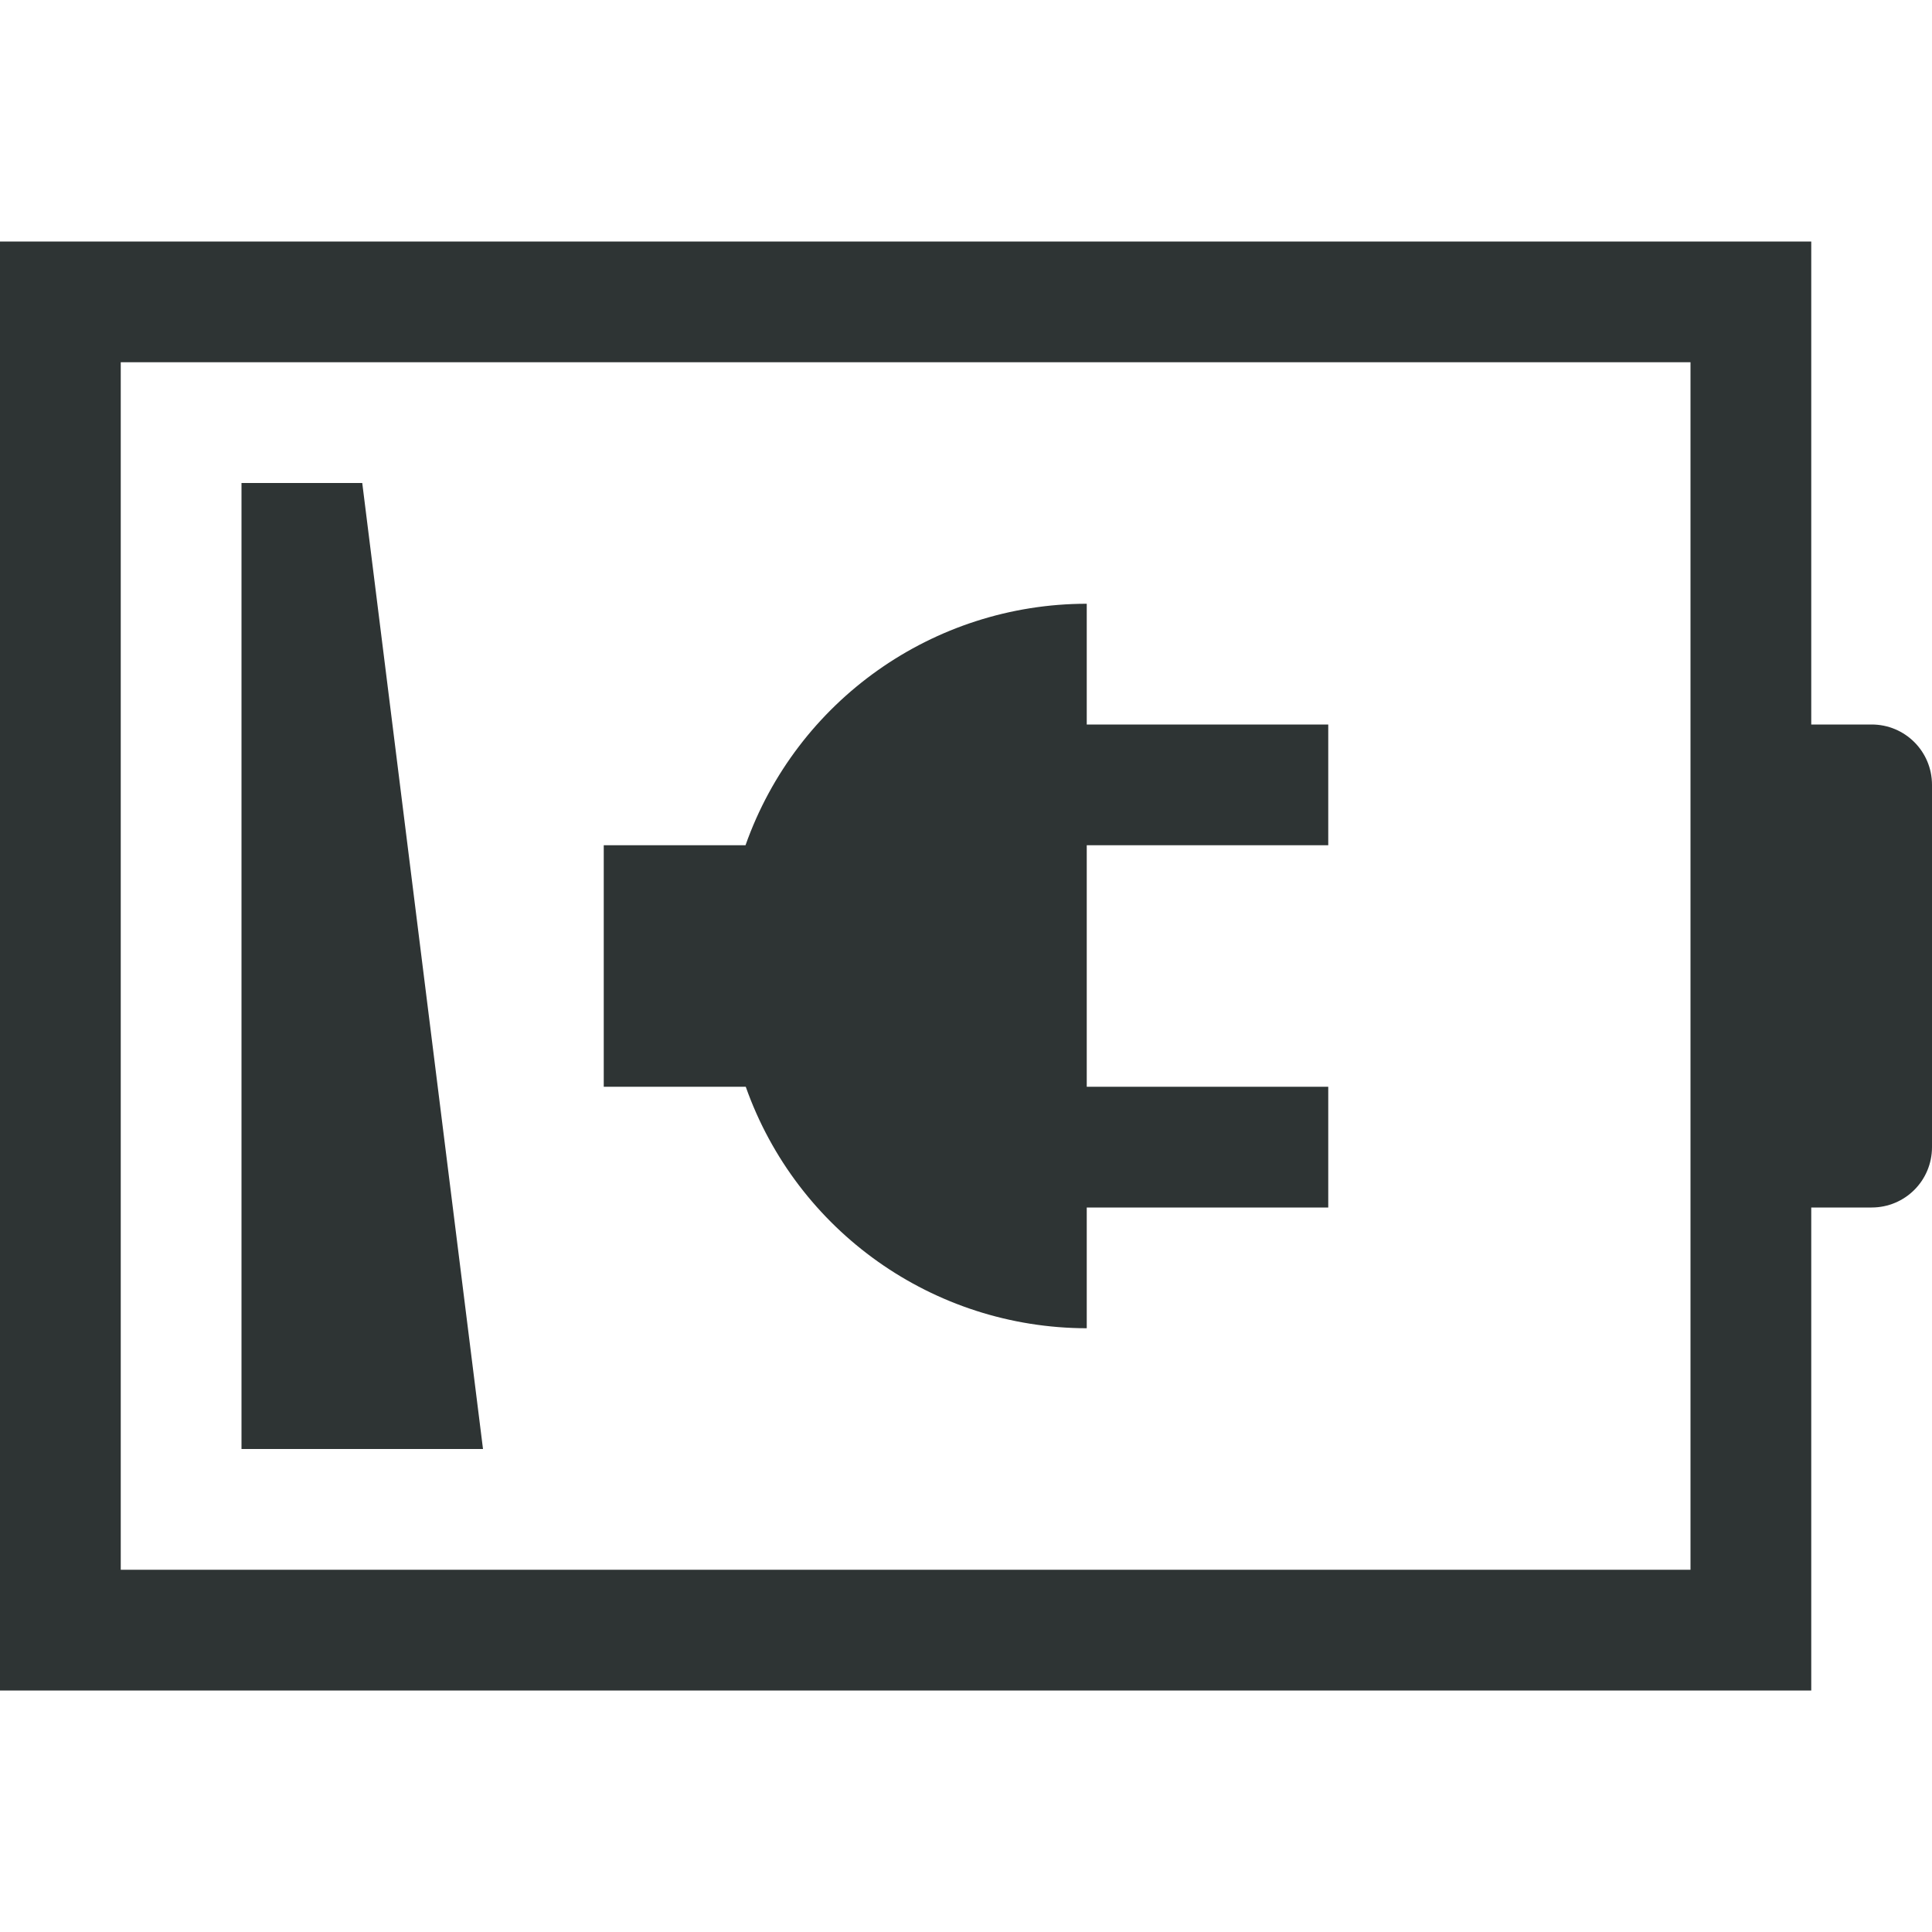
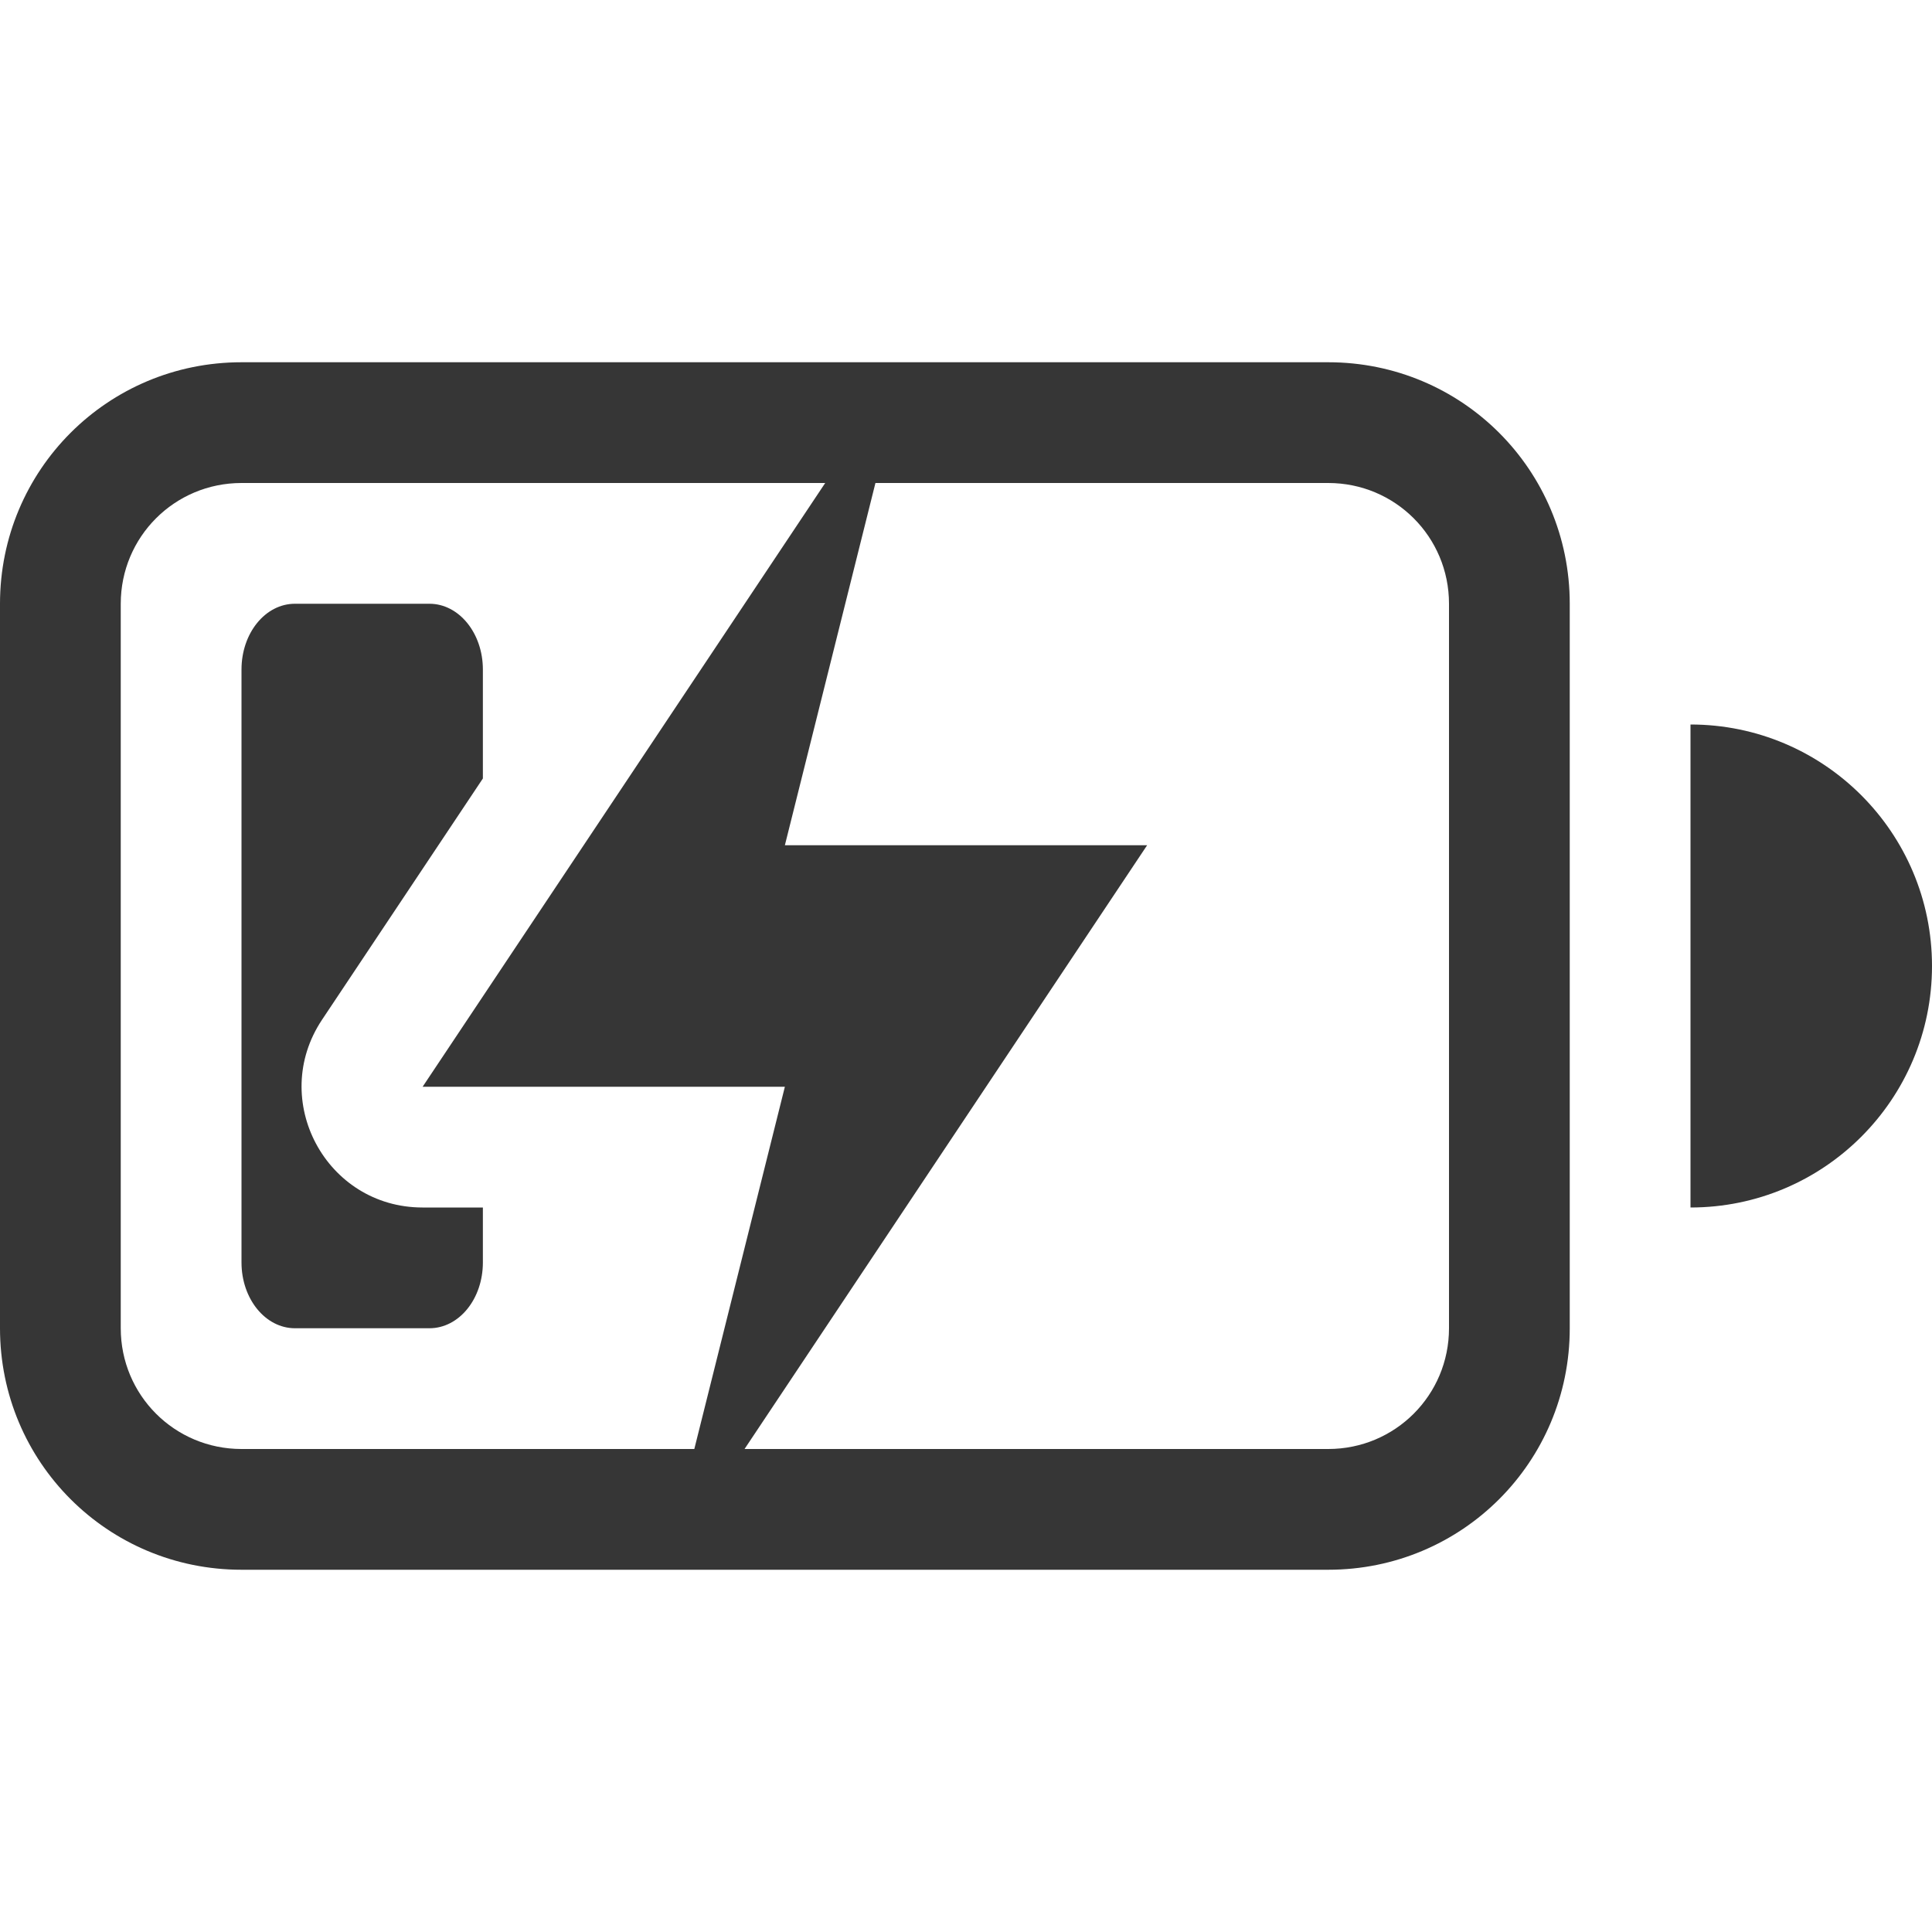
- <svg xmlns="http://www.w3.org/2000/svg" width="16" height="16">
-   <path fill="#2e3434" fill-rule="evenodd" d="M3 4l1 8H2V4zM0 2v12h15v-4h.5c.277 0 .5-.223.5-.5v-3c0-.277-.223-.5-.5-.5H15V2zm1 1h13v10H1z M9 5a3 3 0 0 0-2.826 2H5v2h1.176A3 3 0 0 0 9 11v-1h2V9H9V7h2V6H9z" />
+ <svg xmlns="http://www.w3.org/2000/svg" width="16" height="16" version="1.1">
+   <path d="m6.834 4-3.334 5h3l-0.75 3h0.416l3.334-5h-3l0.75-3z" fill="#363636" />
+   <path d="m2 3c-1.108 0-2 0.892-2 2v6c0 1.108 0.892 2 2 2h9c1.108 0 2-0.892 2-2v-6c0-1.108-0.892-2-2-2zm0 1h9c0.554 0 1 0.446 1 1v6c0 0.554-0.446 1-1 1h-9c-0.554 0-1-0.446-1-1v-6c0-0.554 0.446-1 1-1z" fill="#363636" />
+   <path fill="#363636" d="m2.443 5c-0.246 0-0.443 0.243-0.443 0.545v4.91c0 0.302 0.198 0.545 0.443 0.545h1.113c0.246 0 0.443-0.243 0.443-0.545v-0.455h-0.5c-0.799-1.711e-4 -1.275-0.89-0.832-1.555l1.332-1.998v-0.902c0-0.302-0.198-0.545-0.443-0.545h-1.113z" />
+   <path d="m14 6v4a2 2 0 0 0 2-2 2 2 0 0 0-2-2z" fill="#363636" />
</svg>
